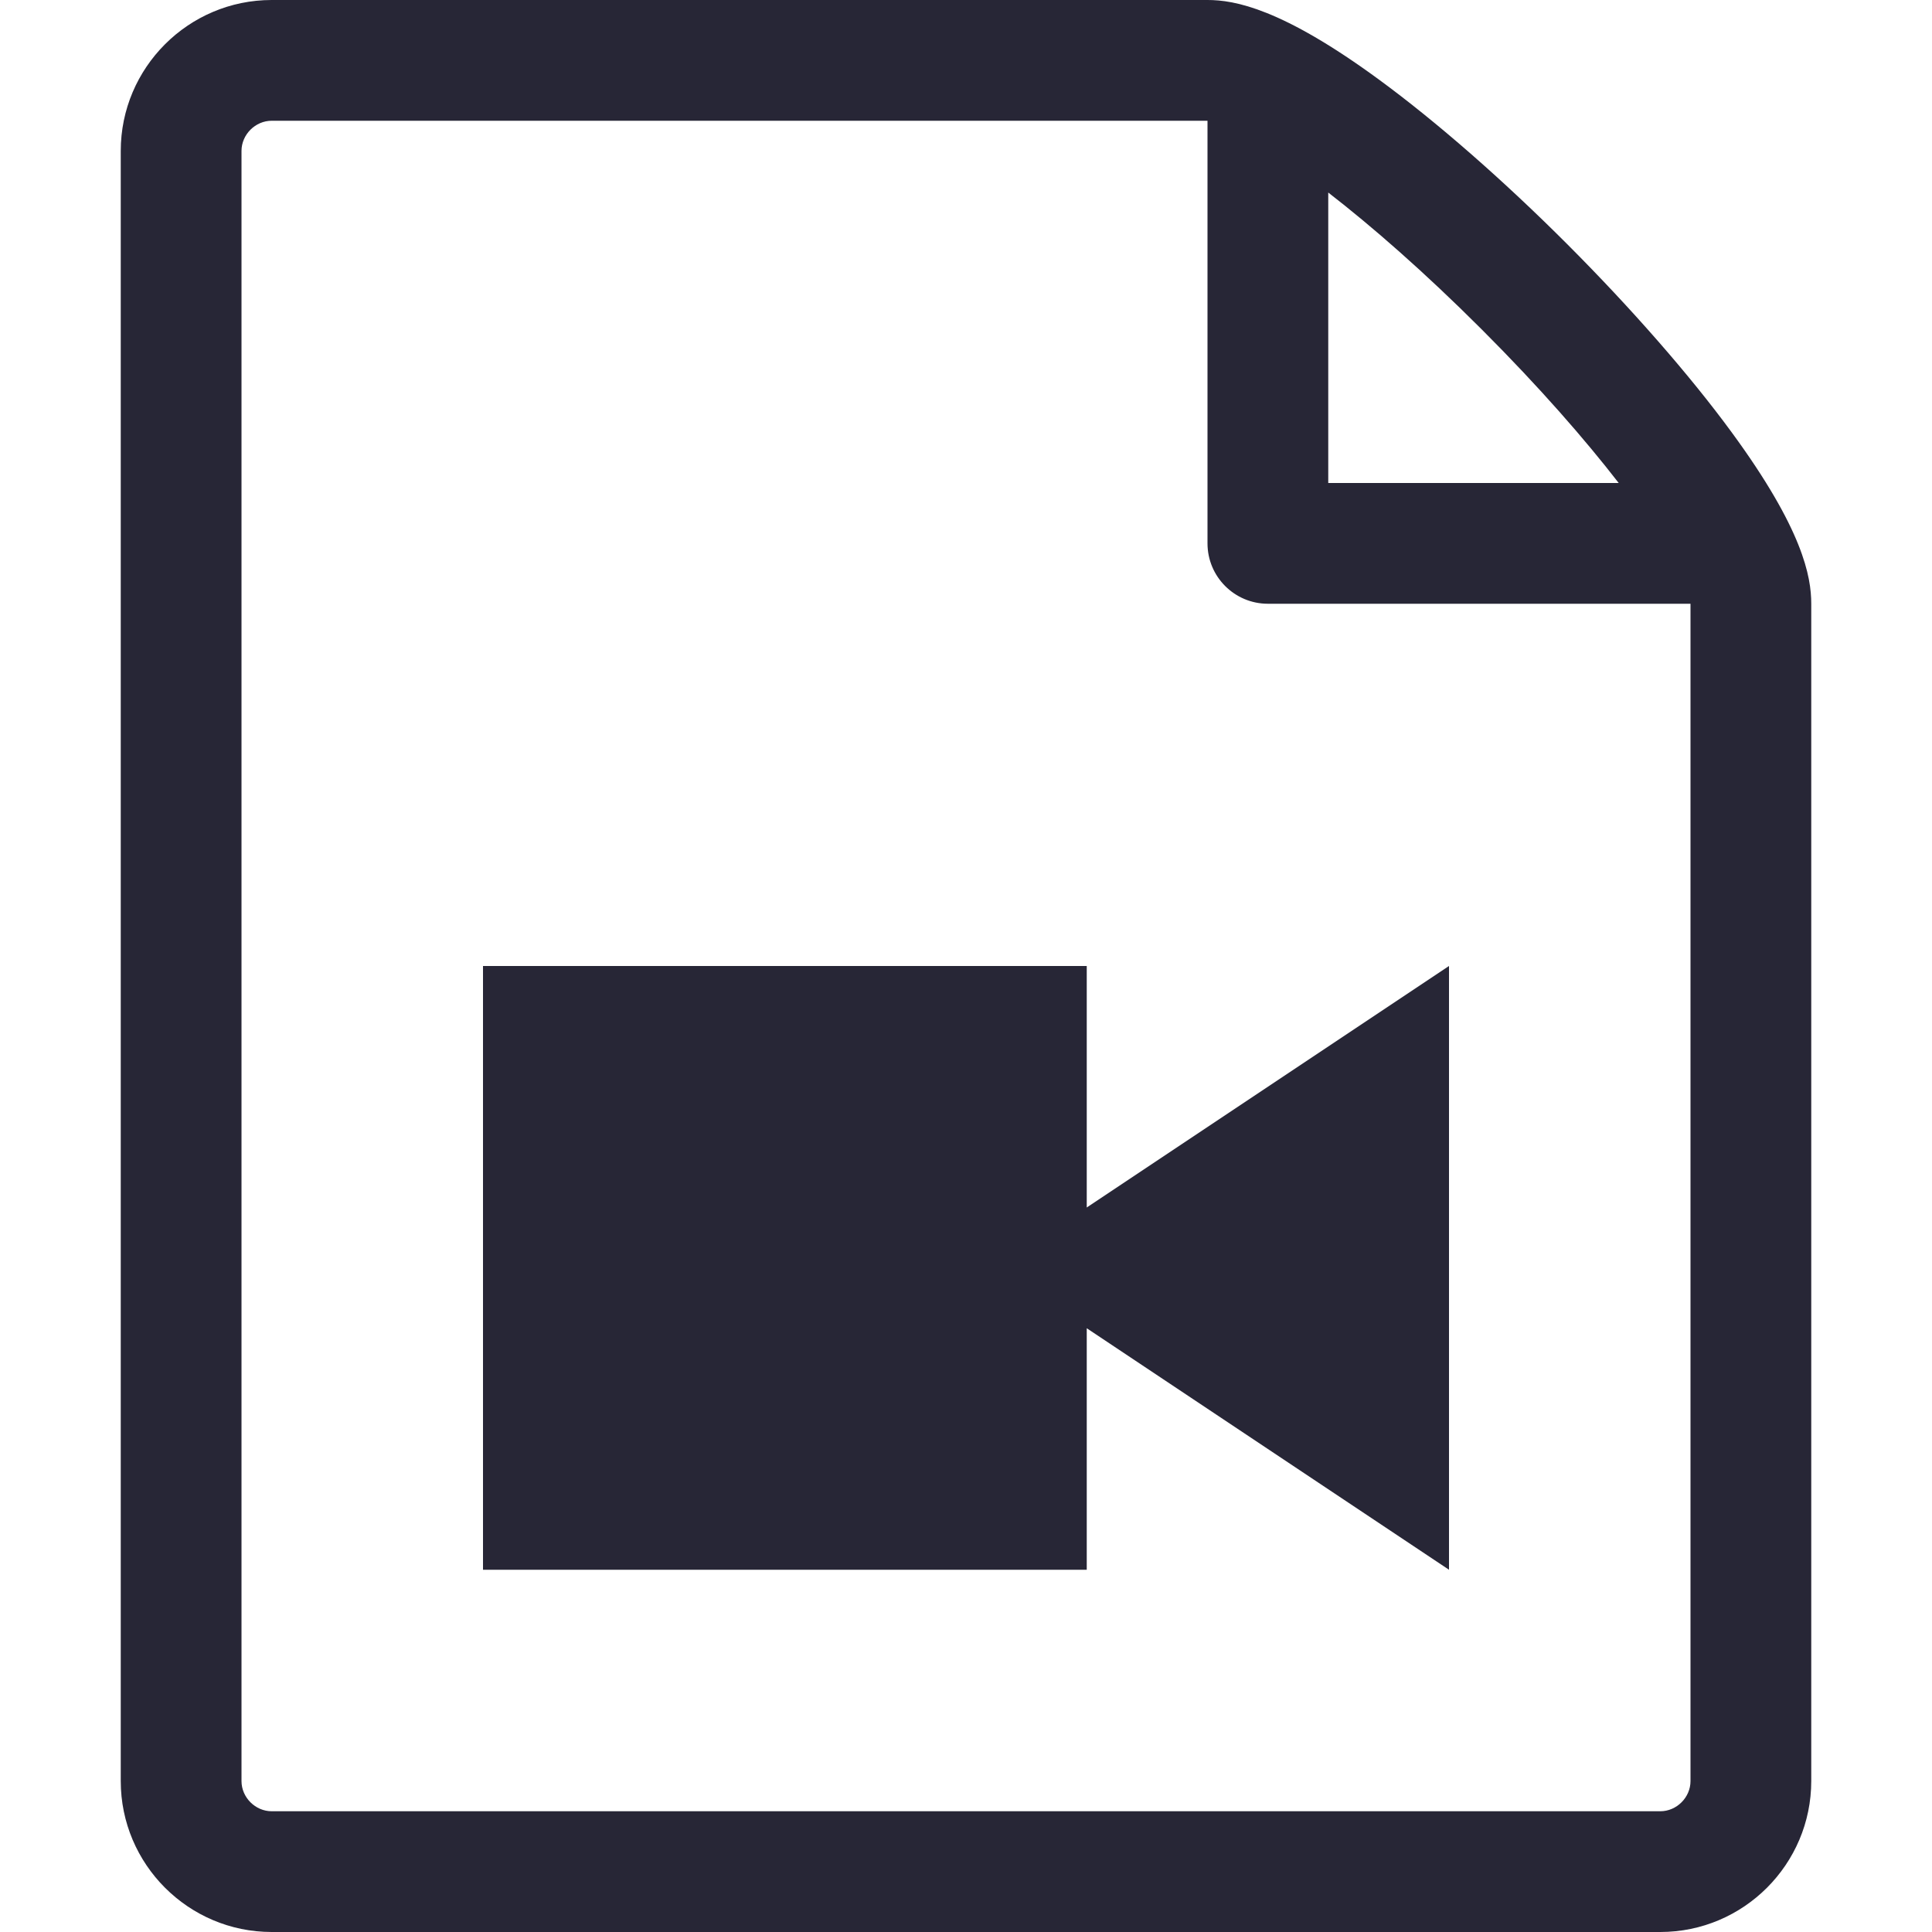
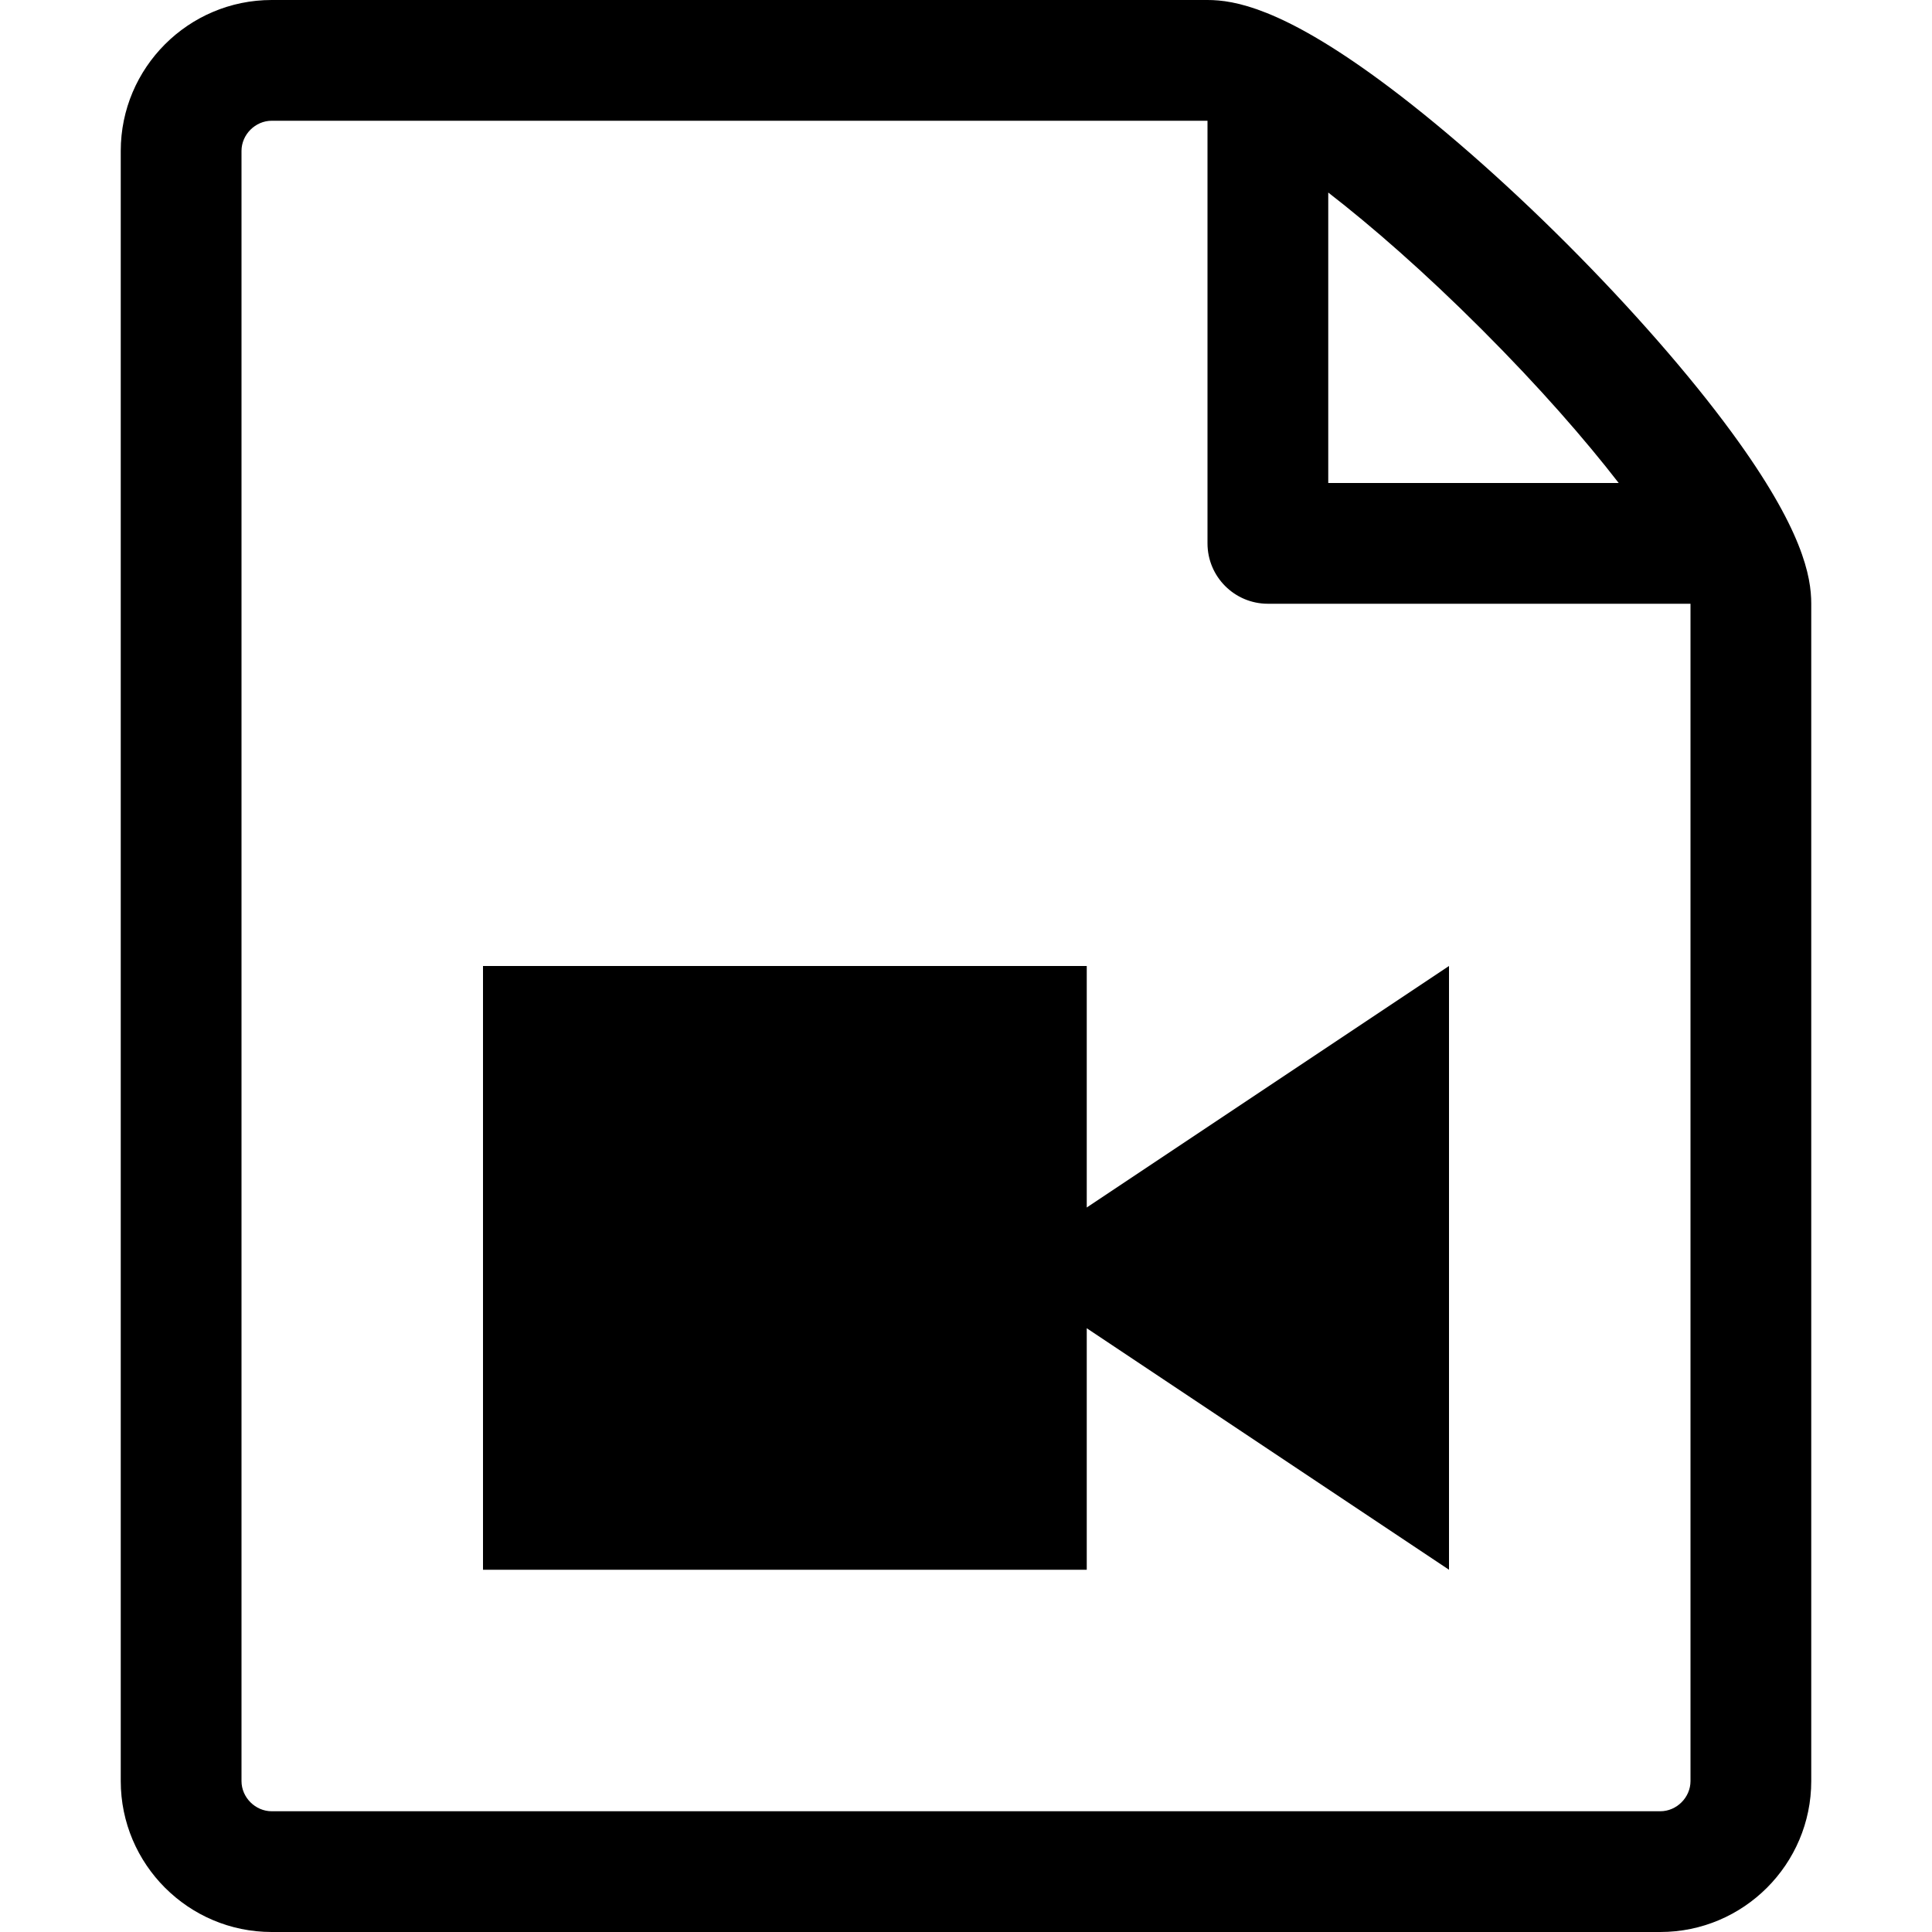
<svg xmlns="http://www.w3.org/2000/svg" width="200" height="200" viewBox="0 0 200 200" version="1.1">
  <g class="transform-group">
    <g transform="scale(0.1953125, 0.1953125)">
-       <path d="M917.792 229.088c-22.208-30.304-53.184-65.696-87.168-99.712s-69.408-64.96-99.712-87.168c-51.584-37.824-76.608-42.208-90.912-42.208l-496 0c-44.096 0-80 35.872-80 80l0 864c0 44.096 35.872 80 80 80l736 0c44.096 0 80-35.904 80-80l0-624c0-14.336-4.384-39.36-42.208-90.912l0 0 0 0zM785.376 174.624c30.688 30.688 54.784 58.4 72.576 81.376l-153.952 0 0-153.952c22.976 17.792 50.688 41.888 81.376 72.576l0 0 0 0zM896 944c0 8.672-7.328 16-16 16l-736 0c-8.672 0-16-7.328-16-16l0-864c0-8.672 7.328-16 16-16 0 0 495.968 0 496 0l0 224c0 17.664 14.336 32 32 32l224 0 0 624zM256 512l320 0 0 320-320 0 0-320zM576 640l192-128 0 320-192-128z" fill="#272636" />
+       <path d="M917.792 229.088c-22.208-30.304-53.184-65.696-87.168-99.712s-69.408-64.96-99.712-87.168c-51.584-37.824-76.608-42.208-90.912-42.208l-496 0c-44.096 0-80 35.872-80 80l0 864c0 44.096 35.872 80 80 80l736 0c44.096 0 80-35.904 80-80l0-624c0-14.336-4.384-39.36-42.208-90.912l0 0 0 0zM785.376 174.624c30.688 30.688 54.784 58.4 72.576 81.376l-153.952 0 0-153.952c22.976 17.792 50.688 41.888 81.376 72.576l0 0 0 0zM896 944c0 8.672-7.328 16-16 16l-736 0c-8.672 0-16-7.328-16-16l0-864c0-8.672 7.328-16 16-16 0 0 495.968 0 496 0l0 224c0 17.664 14.336 32 32 32l224 0 0 624zM256 512l320 0 0 320-320 0 0-320zM576 640l192-128 0 320-192-128z" />
    </g>
  </g>
</svg>
